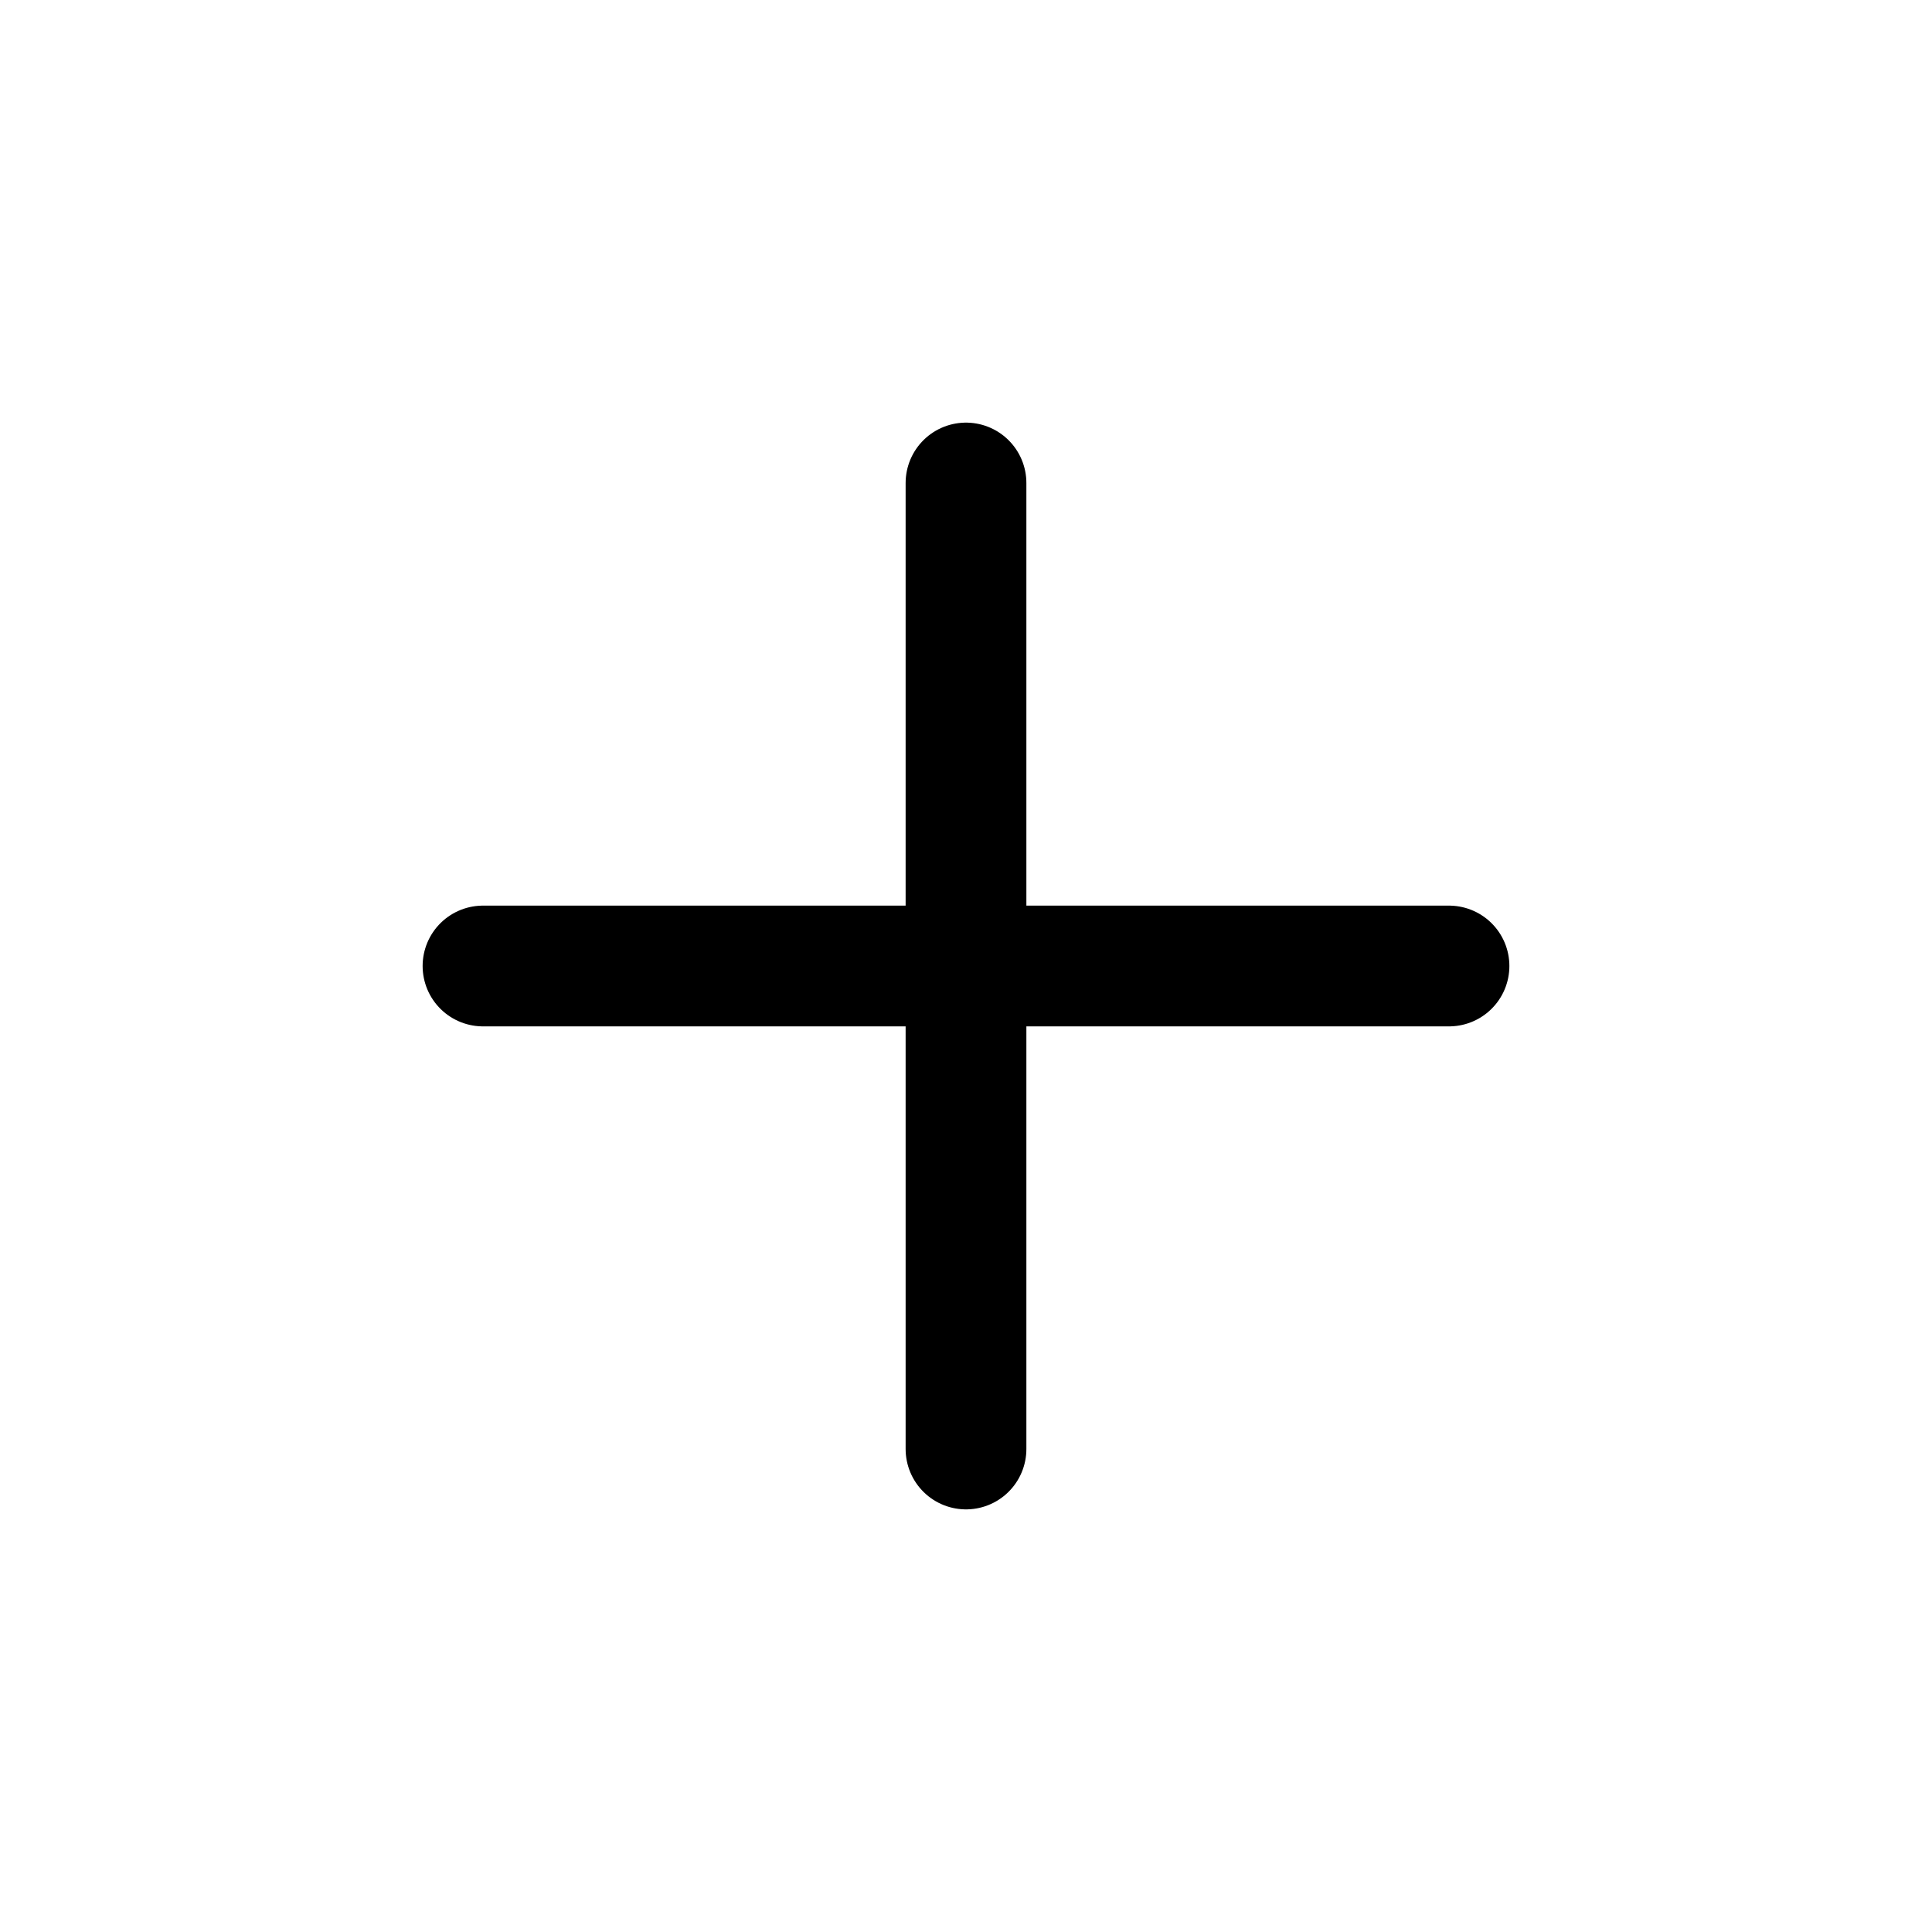
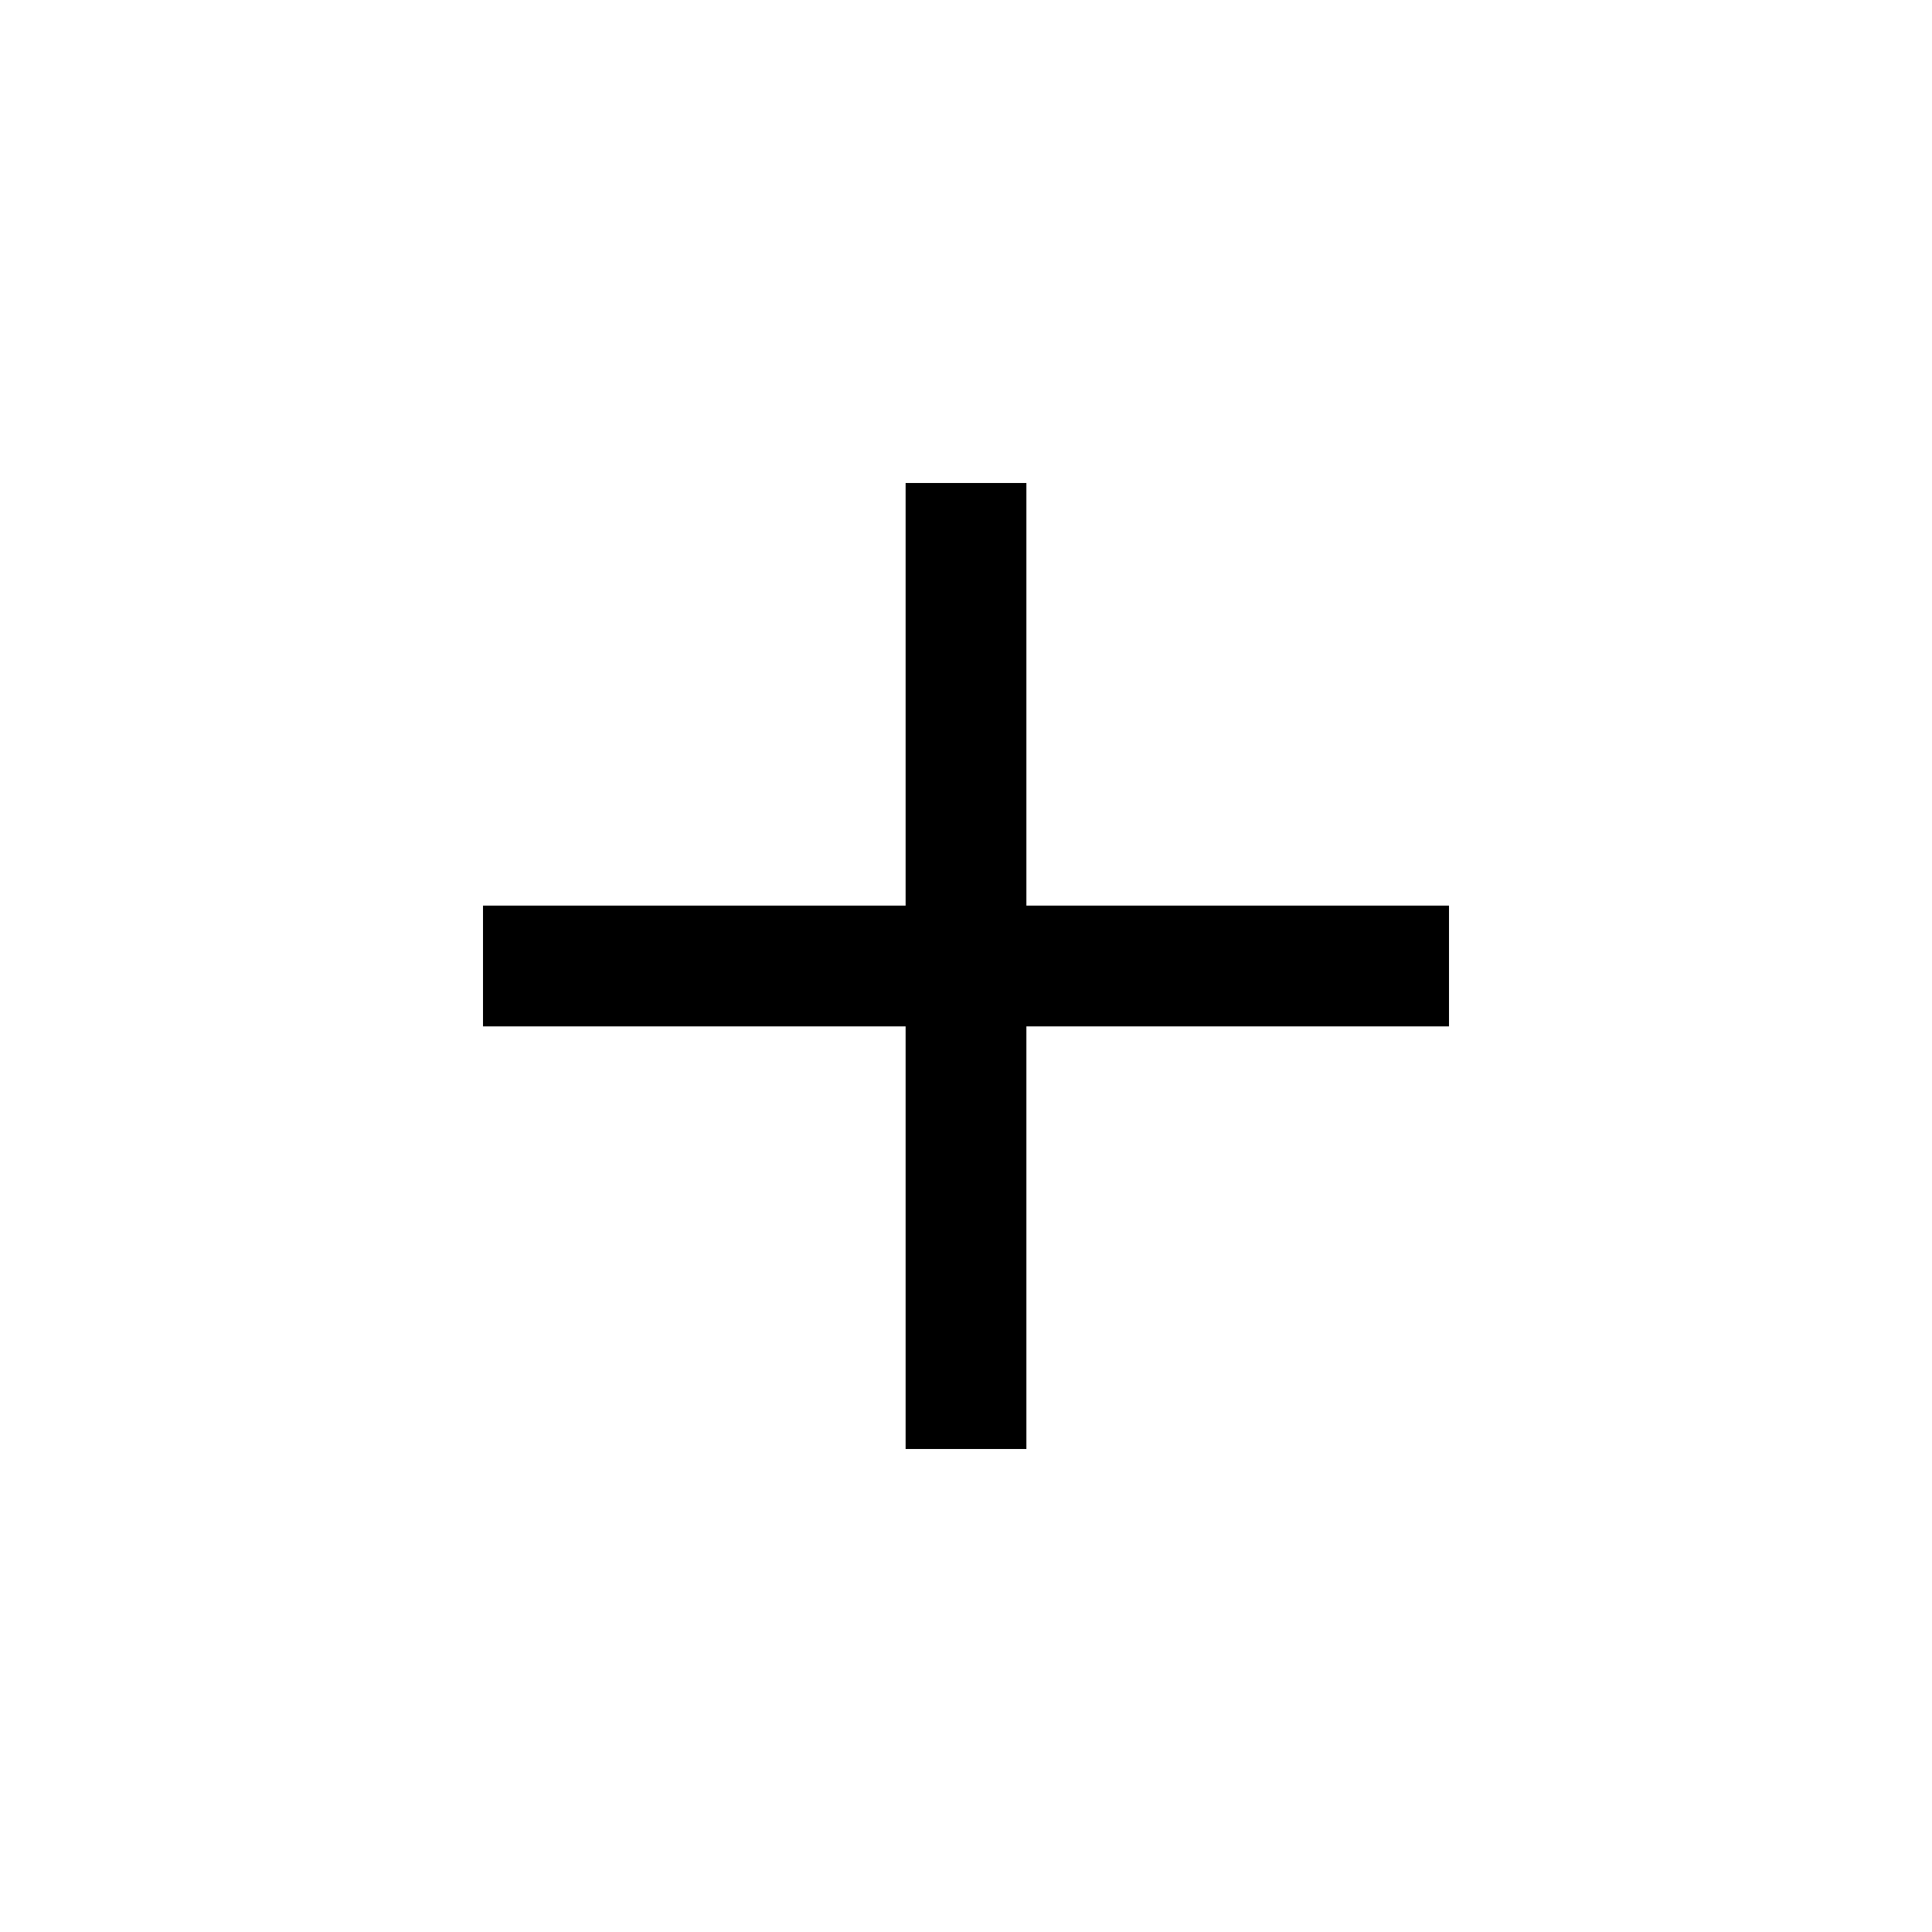
<svg xmlns="http://www.w3.org/2000/svg" fill="none" viewBox="0 0 24 24" stroke-width="1.5" stroke="currentColor" aria-hidden="true" class="plus">
-   <path stroke-linecap="round" stroke-linejoin="round" d="M12 6v12m6-6H6" />
+   <path strokeLinecap="round" stroke-linejoin="round" d="M12 6v12m6-6H6" />
</svg>
